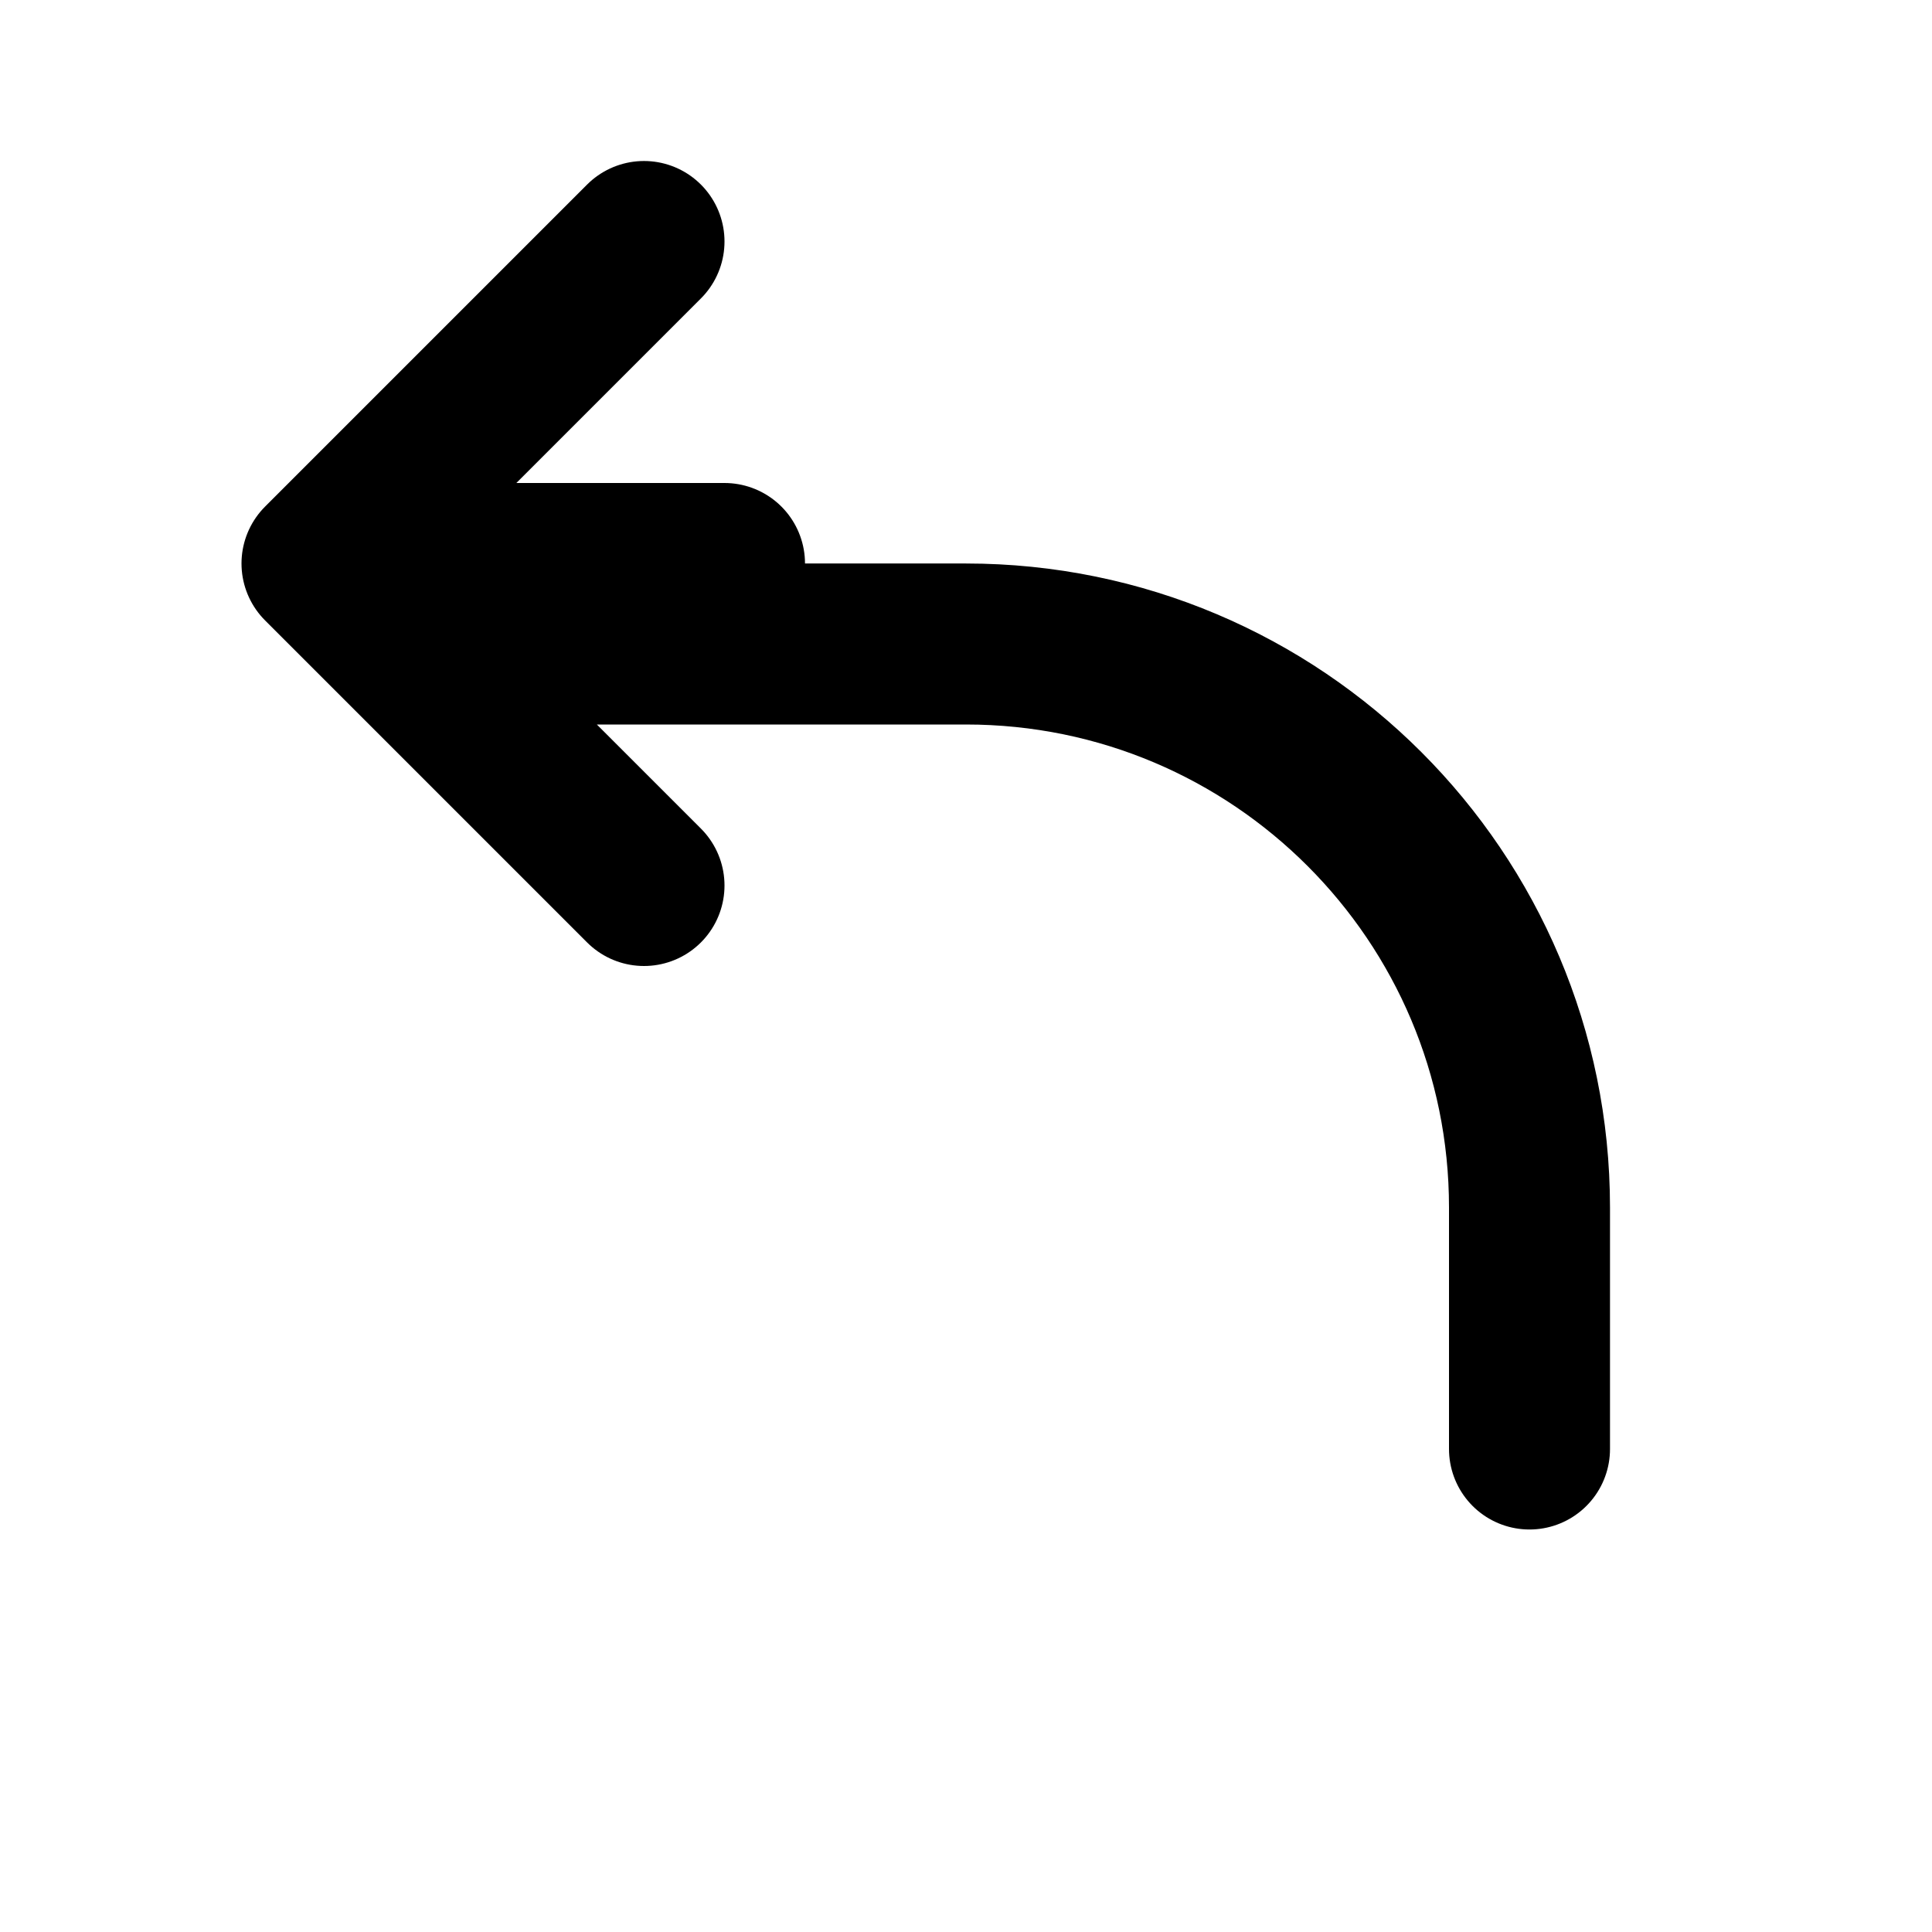
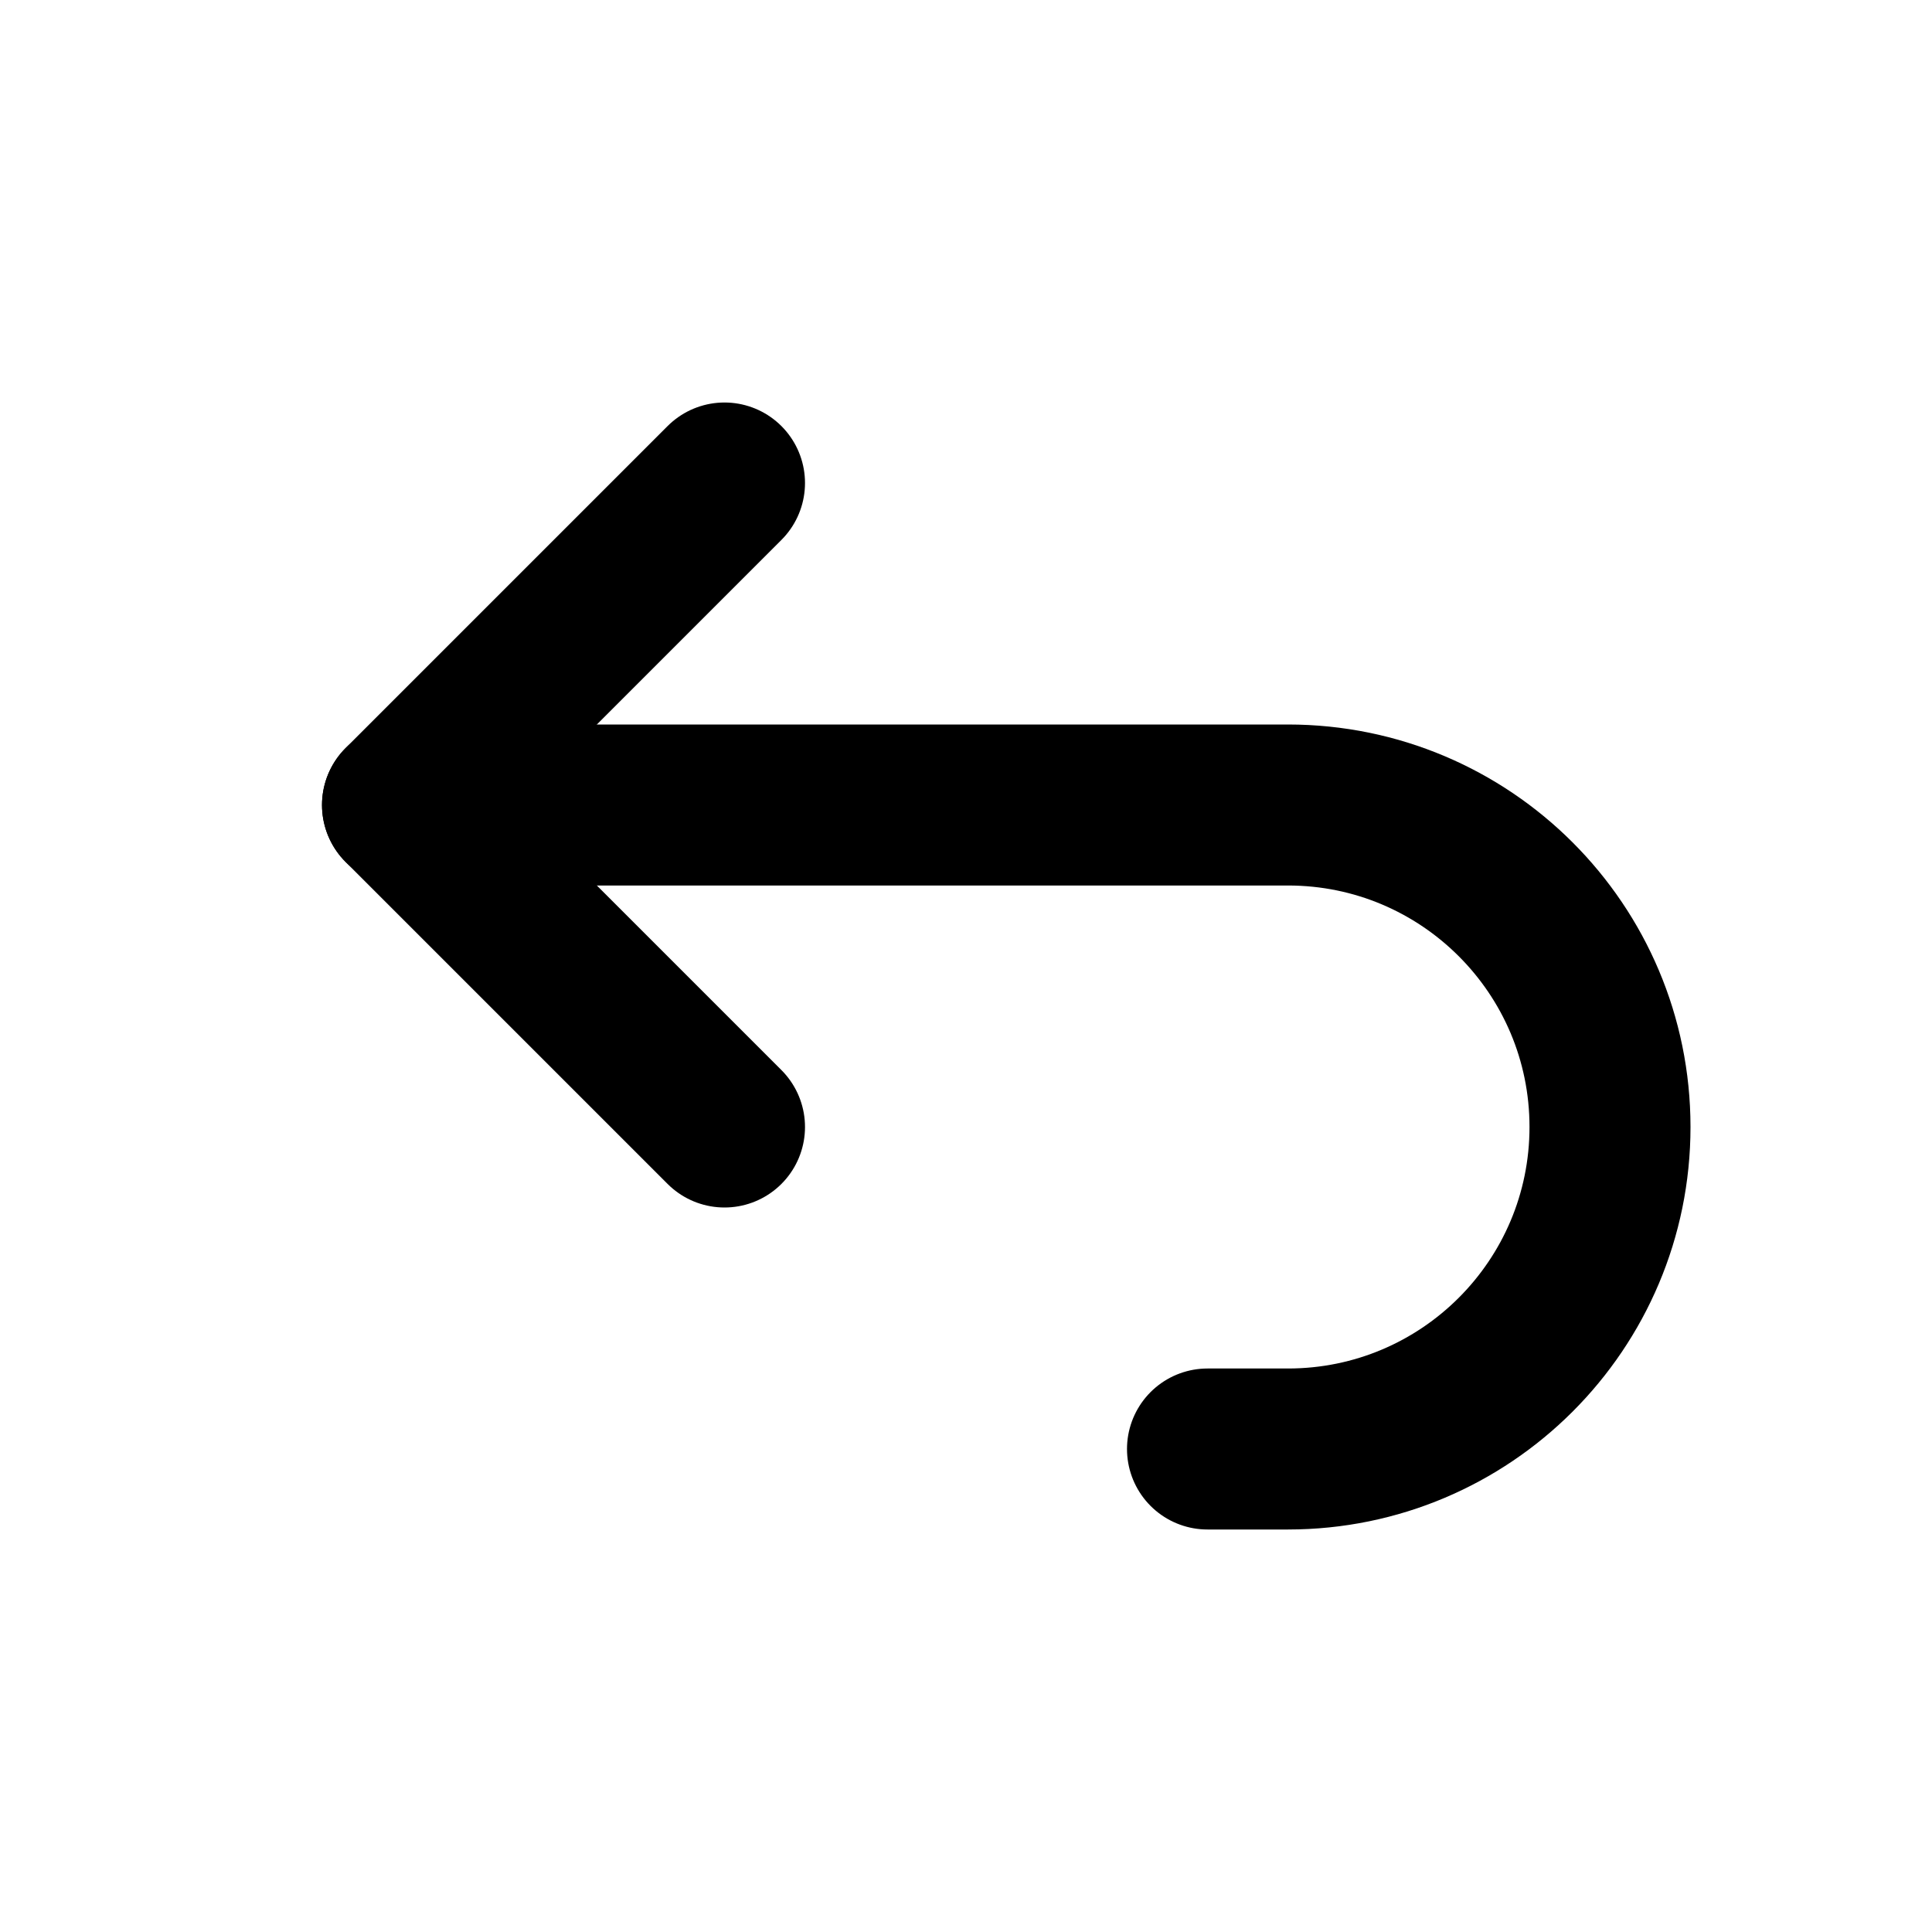
- <svg xmlns="http://www.w3.org/2000/svg" viewBox="0 0 24 24" fill="none" stroke="currentColor" stroke-width="2" stroke-linecap="round" stroke-linejoin="round" shape-rendering="geometricPrecision" role="img" aria-labelledby="title">
-   <g>
-     <path d="M9 7H4m0 0 4-4M4 7l4 4M5 8h7a7 7 0 0 1 7 7v3" />
-   </g>
+ <svg xmlns="http://www.w3.org/2000/svg" width="24" height="24" viewBox="0 0 24 24" fill="none" stroke="currentColor" stroke-width="2" stroke-linecap="round" stroke-linejoin="round">
+   <path d="M9 14l-4 -4l4 -4" />
+   <path d="M5 10h11a4 4 0 1 1 0 8h-1" />
</svg>
